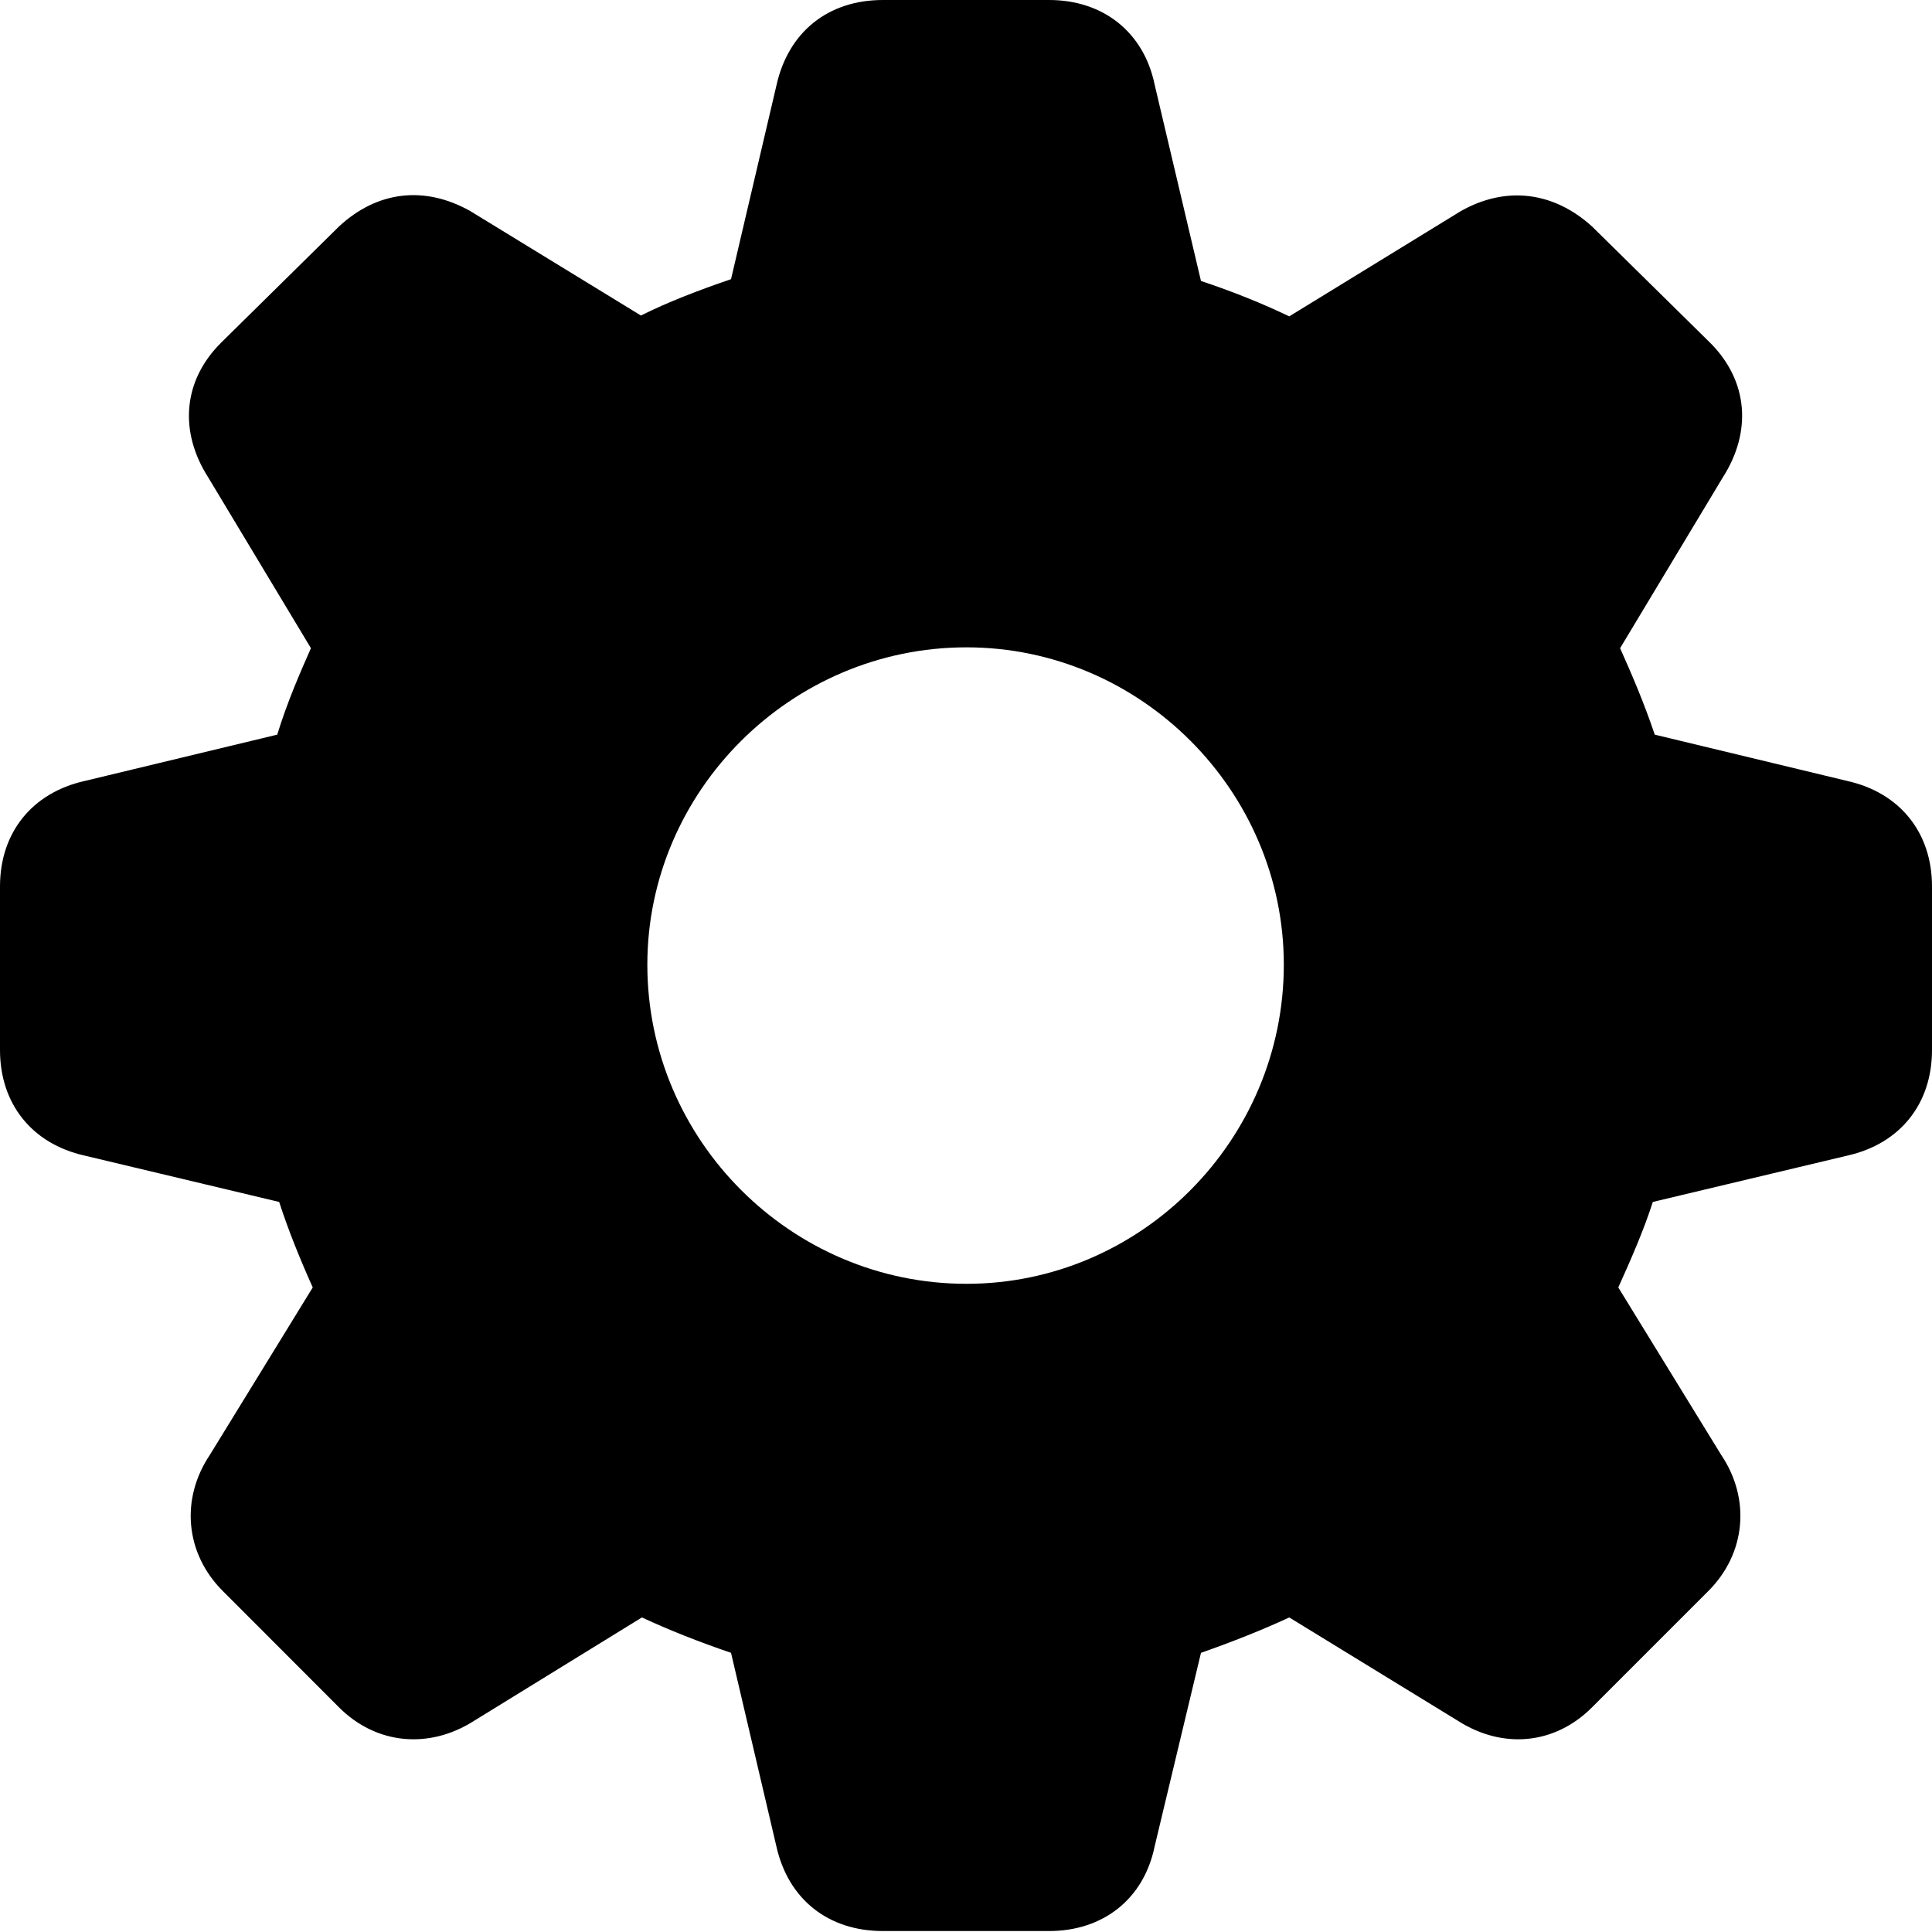
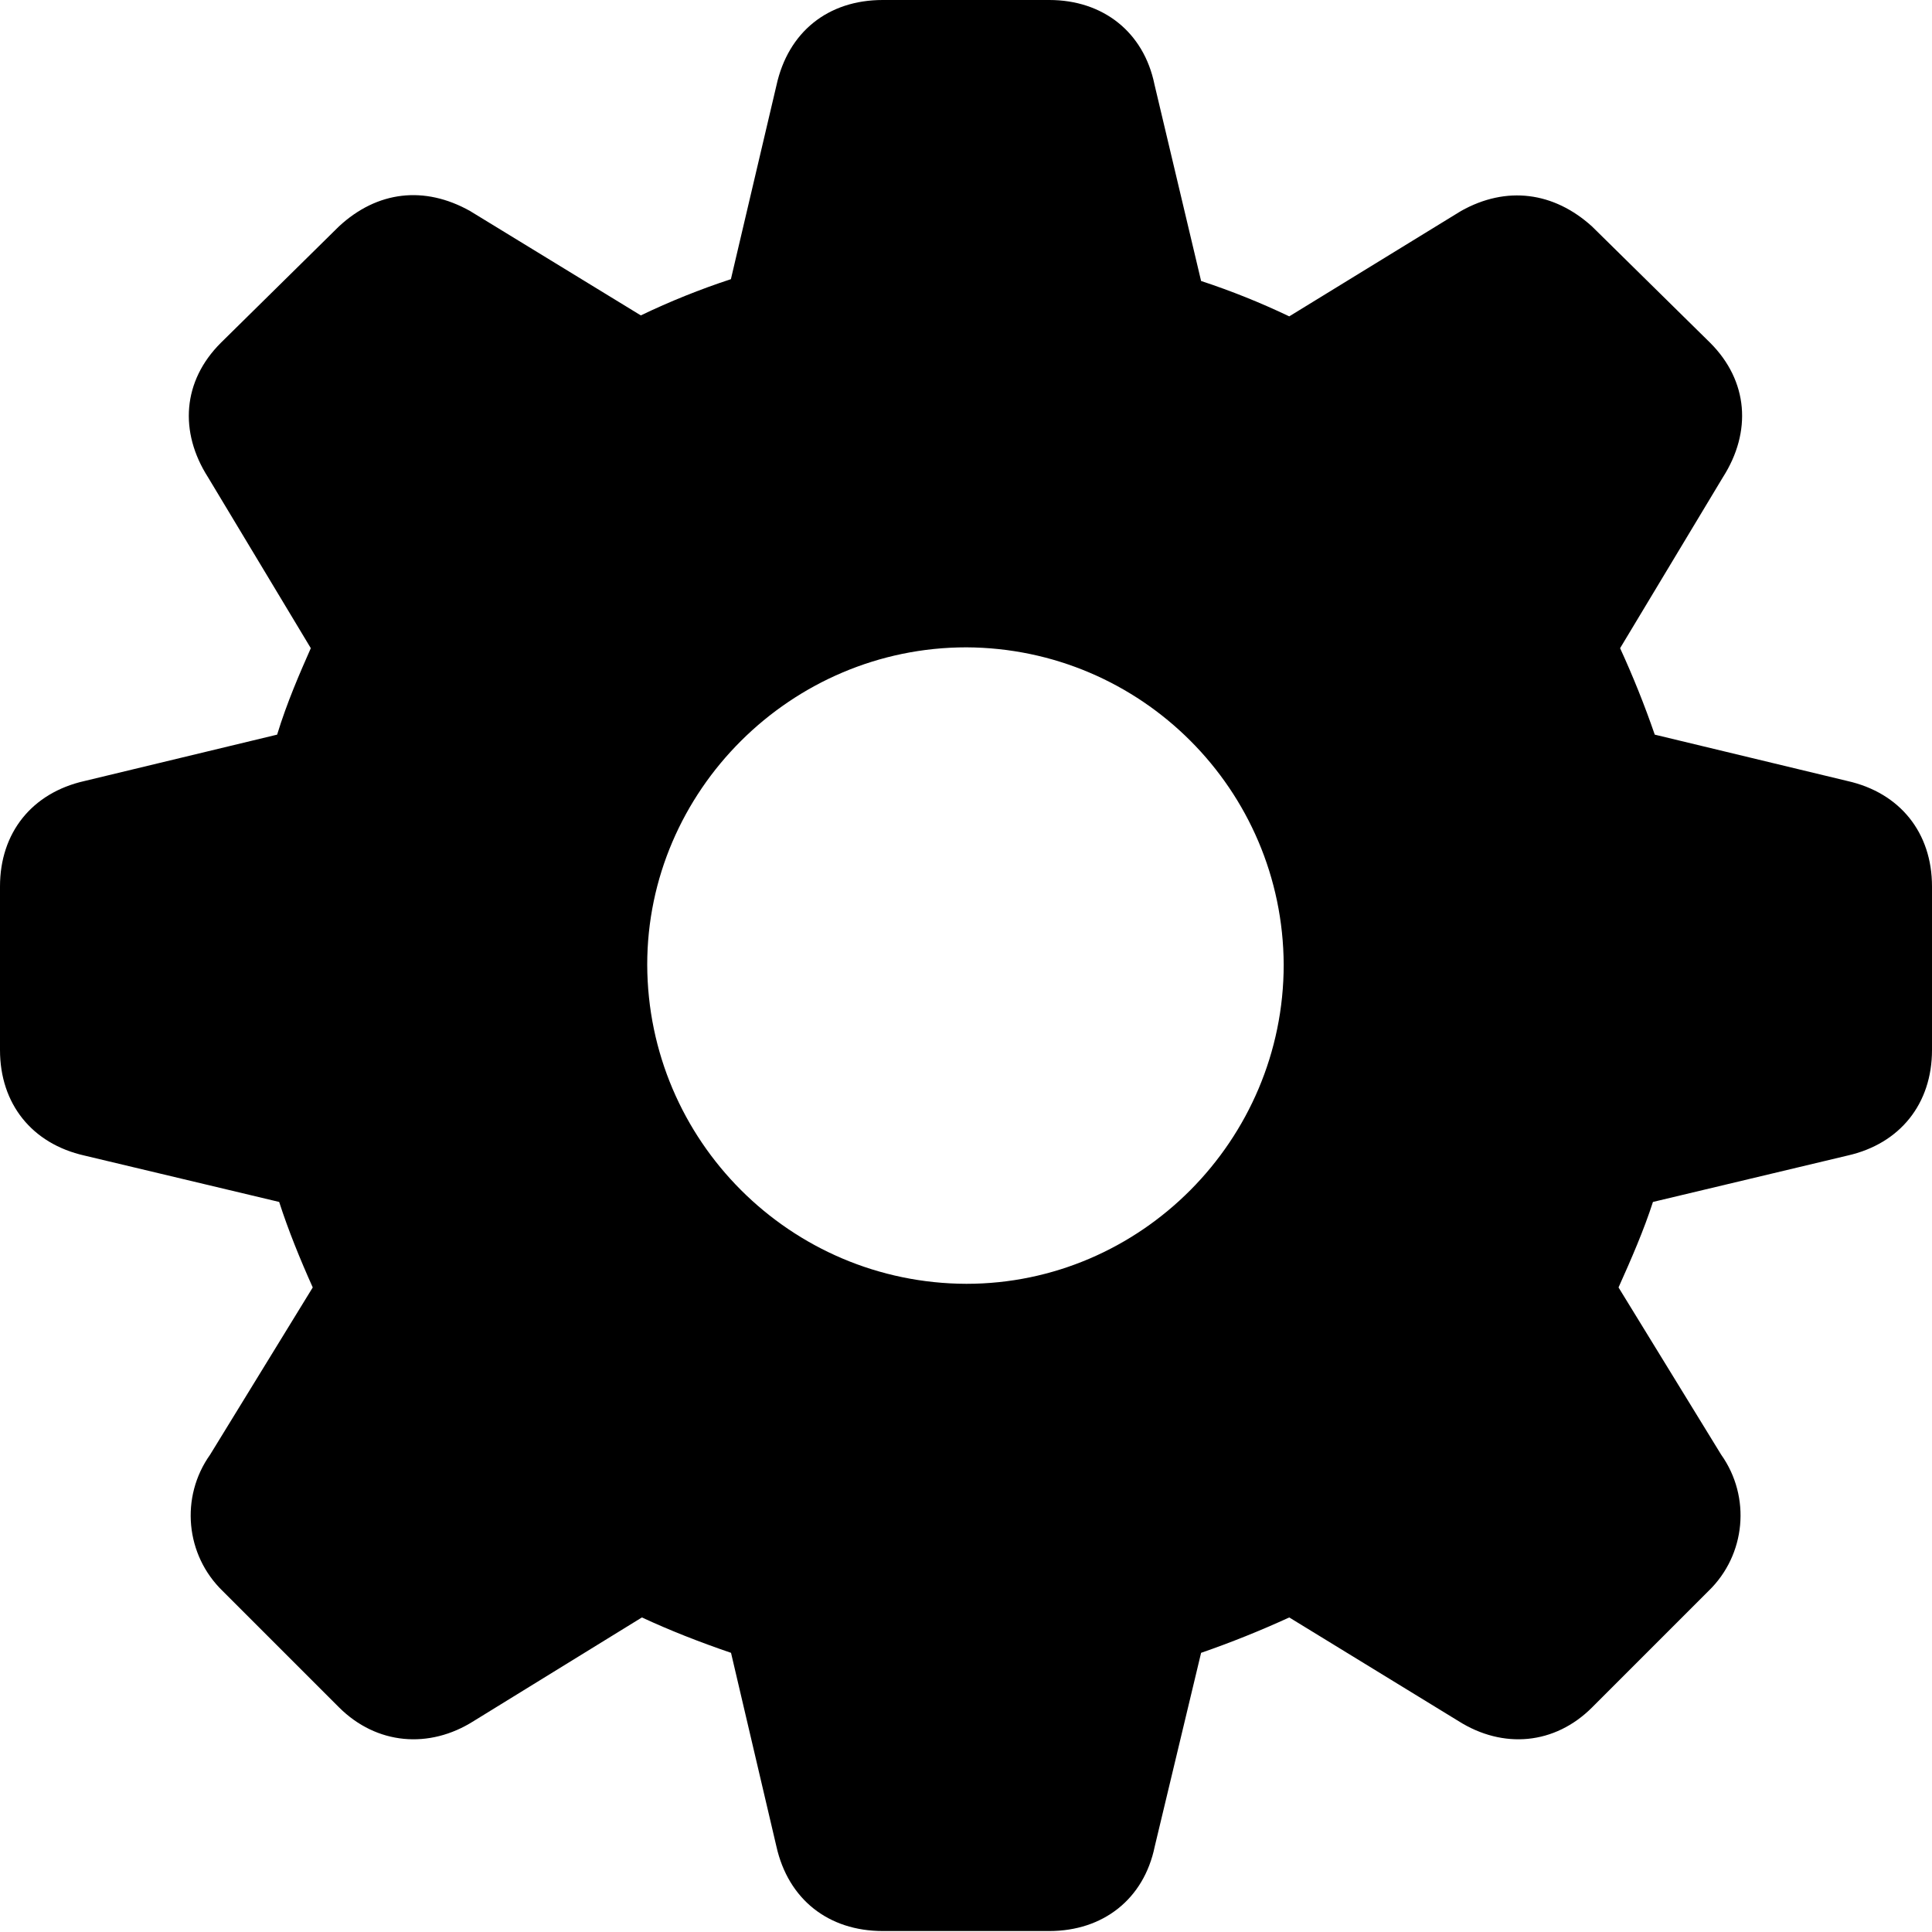
- <svg xmlns="http://www.w3.org/2000/svg" width="16px" height="16px" viewBox="0 0 16 16" version="1.1">
-   <g id="icon" stroke="none" stroke-width="1" fill="none" fill-rule="evenodd">
-     <g id="􀣌" fill="#000000" fill-rule="nonzero">
-       <path d="M7.311,15.992 L8.689,15.992 C9.133,15.992 9.472,15.729 9.562,15.292 L9.946,13.688 C10.202,13.598 10.451,13.5 10.677,13.395 L12.077,14.253 C12.446,14.487 12.875,14.449 13.184,14.14 L14.148,13.176 C14.456,12.868 14.502,12.416 14.253,12.047 L13.402,10.662 C13.508,10.428 13.613,10.187 13.688,9.954 L15.3,9.57 C15.736,9.472 16,9.141 16,8.696 L16,7.341 C16,6.897 15.736,6.566 15.3,6.468 L13.704,6.084 C13.613,5.813 13.508,5.572 13.417,5.368 L14.268,3.953 C14.509,3.576 14.479,3.155 14.163,2.839 L13.184,1.875 C12.868,1.589 12.476,1.536 12.1,1.747 L10.677,2.62 C10.458,2.515 10.217,2.417 9.946,2.327 L9.562,0.7 C9.472,0.264 9.133,0 8.689,0 L7.311,0 C6.859,0 6.528,0.264 6.43,0.708 L6.054,2.312 C5.79,2.402 5.534,2.5 5.308,2.613 L3.893,1.747 C3.516,1.536 3.125,1.581 2.808,1.875 L1.83,2.839 C1.513,3.155 1.483,3.576 1.724,3.953 L2.575,5.368 C2.485,5.572 2.379,5.813 2.296,6.084 L0.7,6.468 C0.264,6.566 0,6.897 0,7.341 L0,8.696 C0,9.141 0.264,9.472 0.7,9.57 L2.312,9.954 C2.387,10.187 2.485,10.428 2.59,10.662 L1.739,12.047 C1.491,12.416 1.536,12.868 1.845,13.176 L2.808,14.14 C3.117,14.449 3.554,14.487 3.923,14.253 L5.316,13.395 C5.542,13.5 5.79,13.598 6.054,13.688 L6.43,15.292 C6.528,15.729 6.859,15.992 7.311,15.992 Z M8.004,10.632 C6.551,10.632 5.361,9.442 5.361,7.989 C5.361,6.551 6.551,5.361 8.004,5.361 C9.449,5.361 10.632,6.551 10.632,7.989 C10.632,9.442 9.449,10.632 8.004,10.632 Z" id="Shape" />
-     </g>
-   </g>
+ <svg xmlns="http://www.w3.org/2000/svg" width="16" height="16">
+   <path d="M7.311 15.992H8.69c.444 0 .783-.263.873-.7l.384-1.604a8.1 8.1 0 0 0 .73-.293l1.401.858c.37.234.798.196 1.107-.113l.964-.964a.87.87 0 0 0 .105-1.129l-.85-1.385c.105-.234.21-.475.285-.708L15.3 9.57c.436-.098.7-.43.7-.874V7.341c0-.444-.264-.775-.7-.873l-1.596-.384a7.836 7.836 0 0 0-.287-.716l.851-1.415c.241-.377.211-.798-.105-1.114l-.979-.964c-.316-.286-.708-.339-1.084-.128l-1.423.873a6.137 6.137 0 0 0-.73-.293L9.561.7C9.472.264 9.133 0 8.69 0H7.31c-.452 0-.783.264-.88.708l-.377 1.604a6.15 6.15 0 0 0-.746.3l-1.415-.865c-.377-.211-.768-.166-1.085.128l-.978.964c-.317.316-.347.737-.106 1.114l.851 1.415c-.09.204-.196.445-.279.716L.7 6.468c-.436.098-.7.429-.7.873v1.355c0 .445.264.776.7.874l1.612.384c.075.233.173.474.278.708l-.85 1.385a.87.87 0 0 0 .105 1.13l.963.963c.31.309.746.347 1.115.113l1.393-.858c.226.105.474.203.738.293l.376 1.604c.098.437.43.7.881.7Zm.693-5.36A2.651 2.651 0 0 1 5.36 7.989c0-1.438 1.19-2.628 2.643-2.628a2.64 2.64 0 0 1 2.628 2.628c0 1.453-1.183 2.643-2.628 2.643Z" />
</svg>
